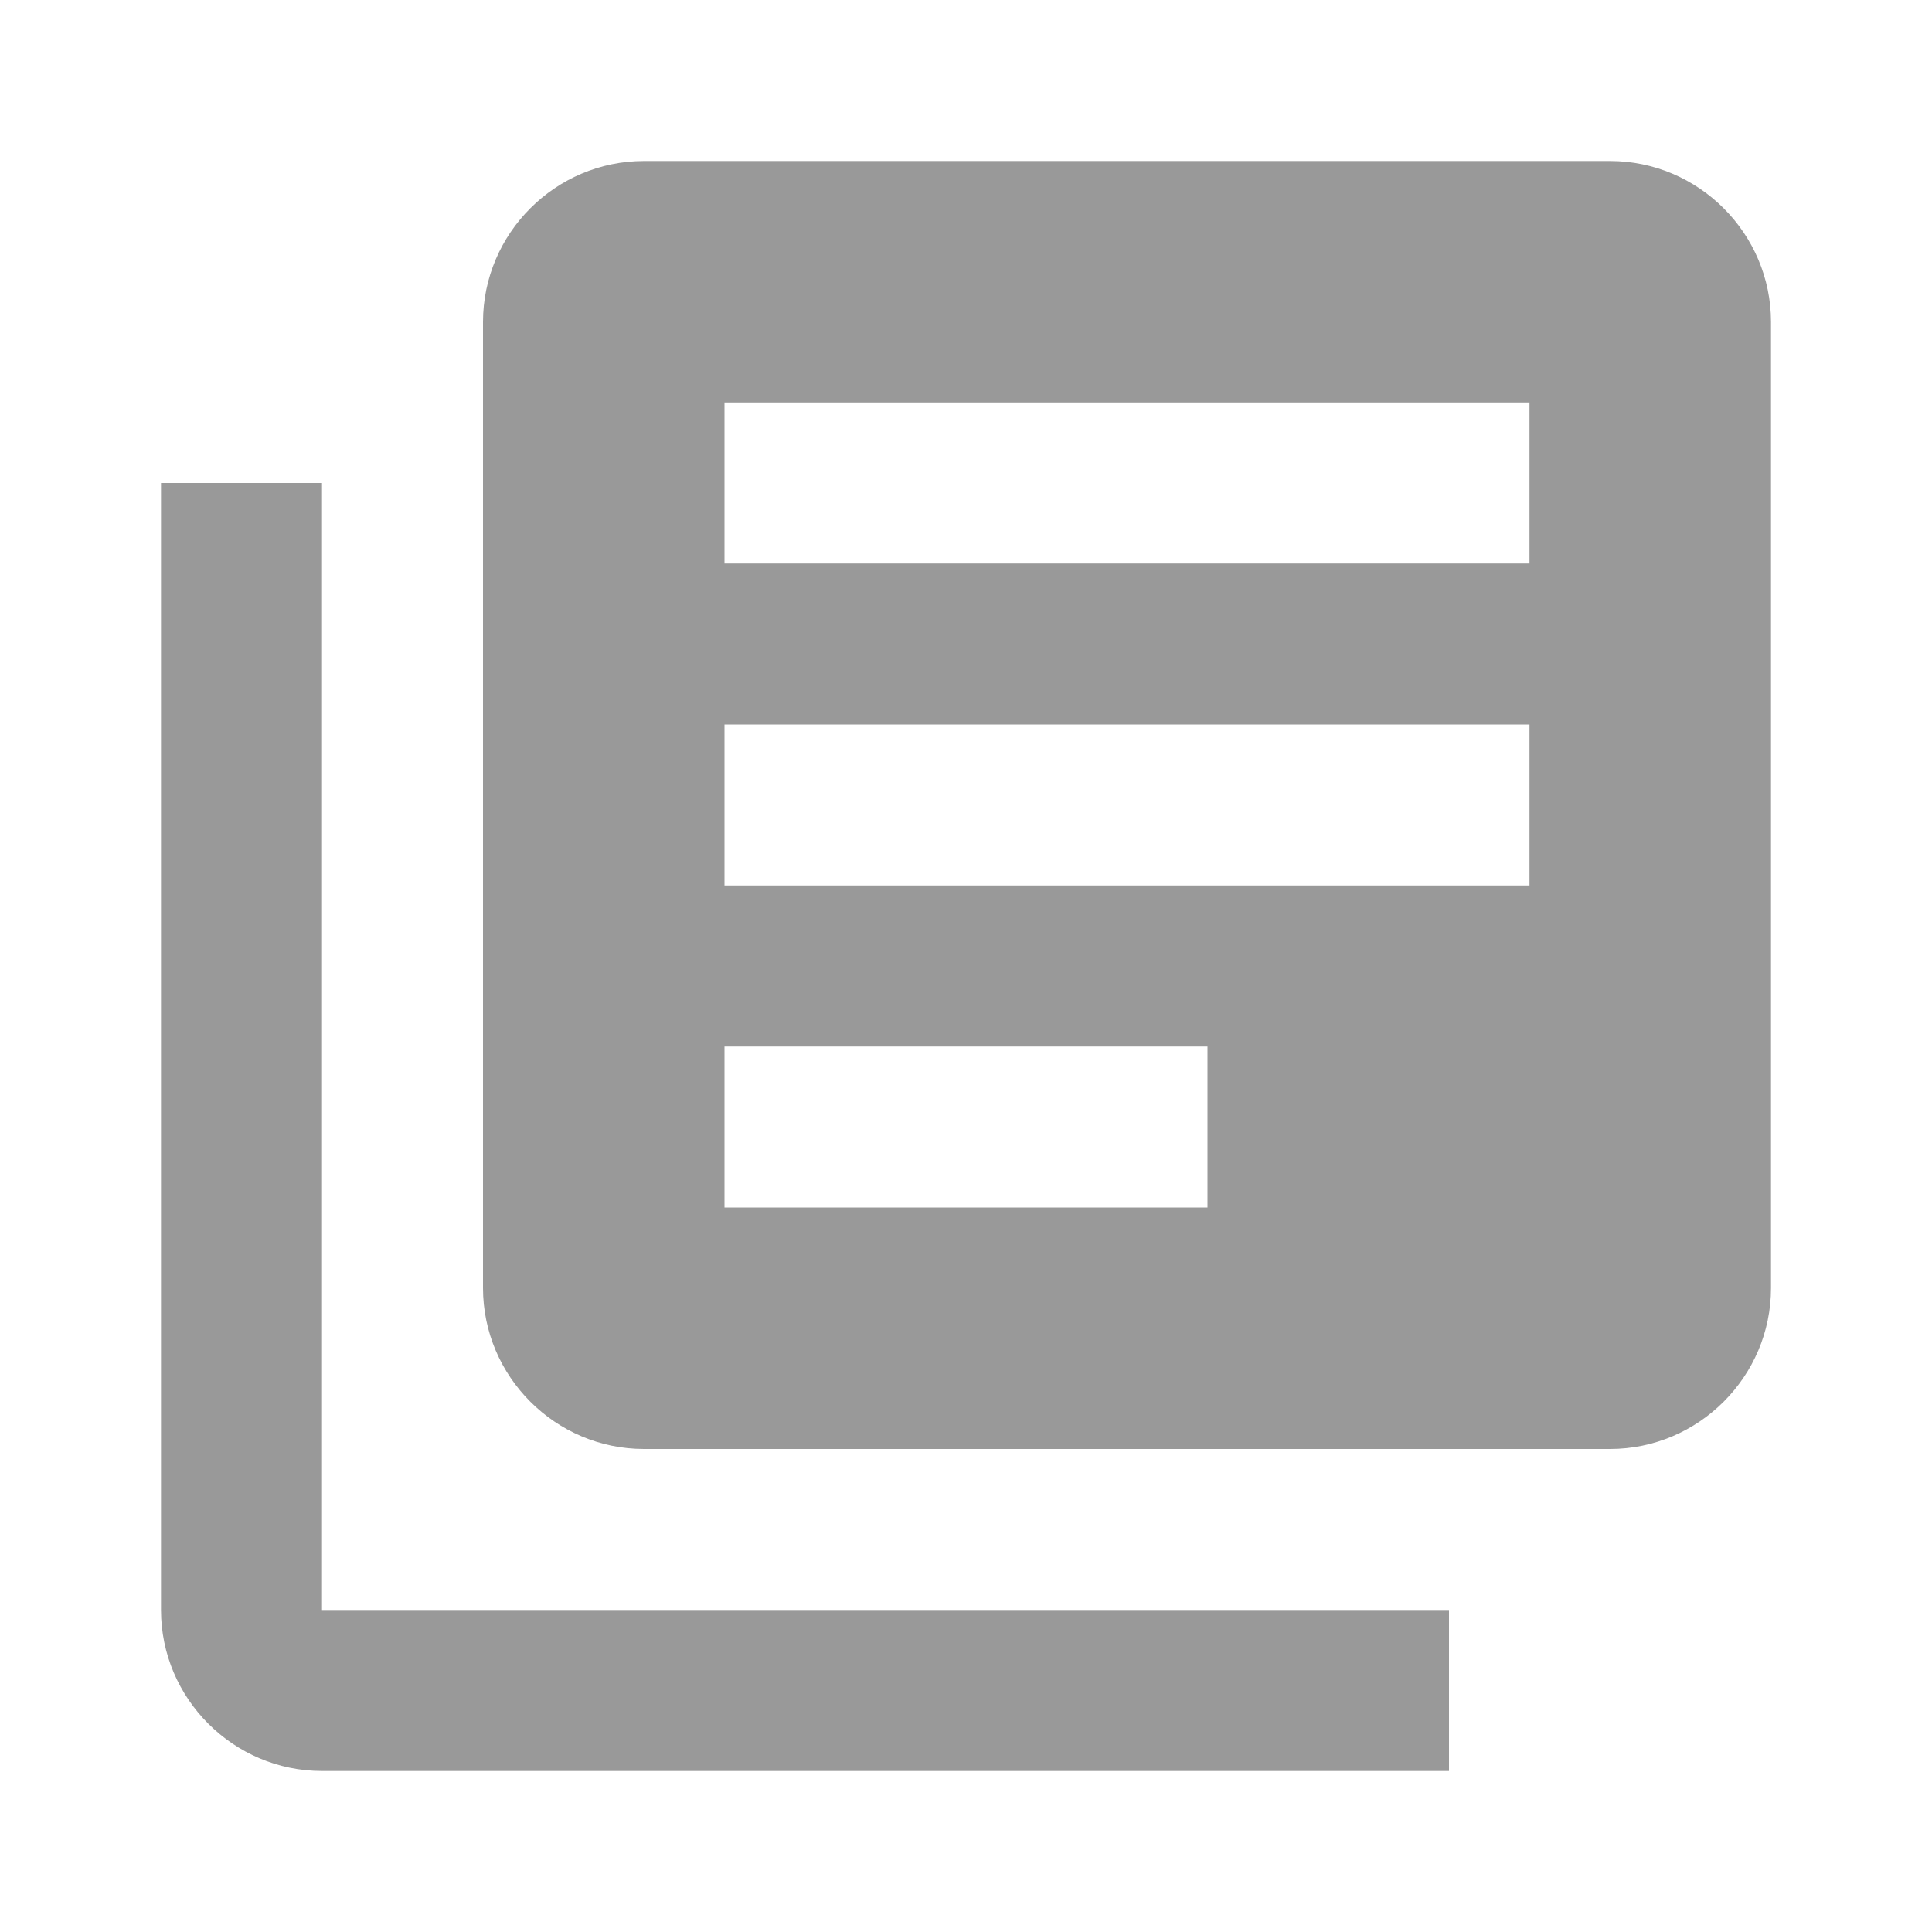
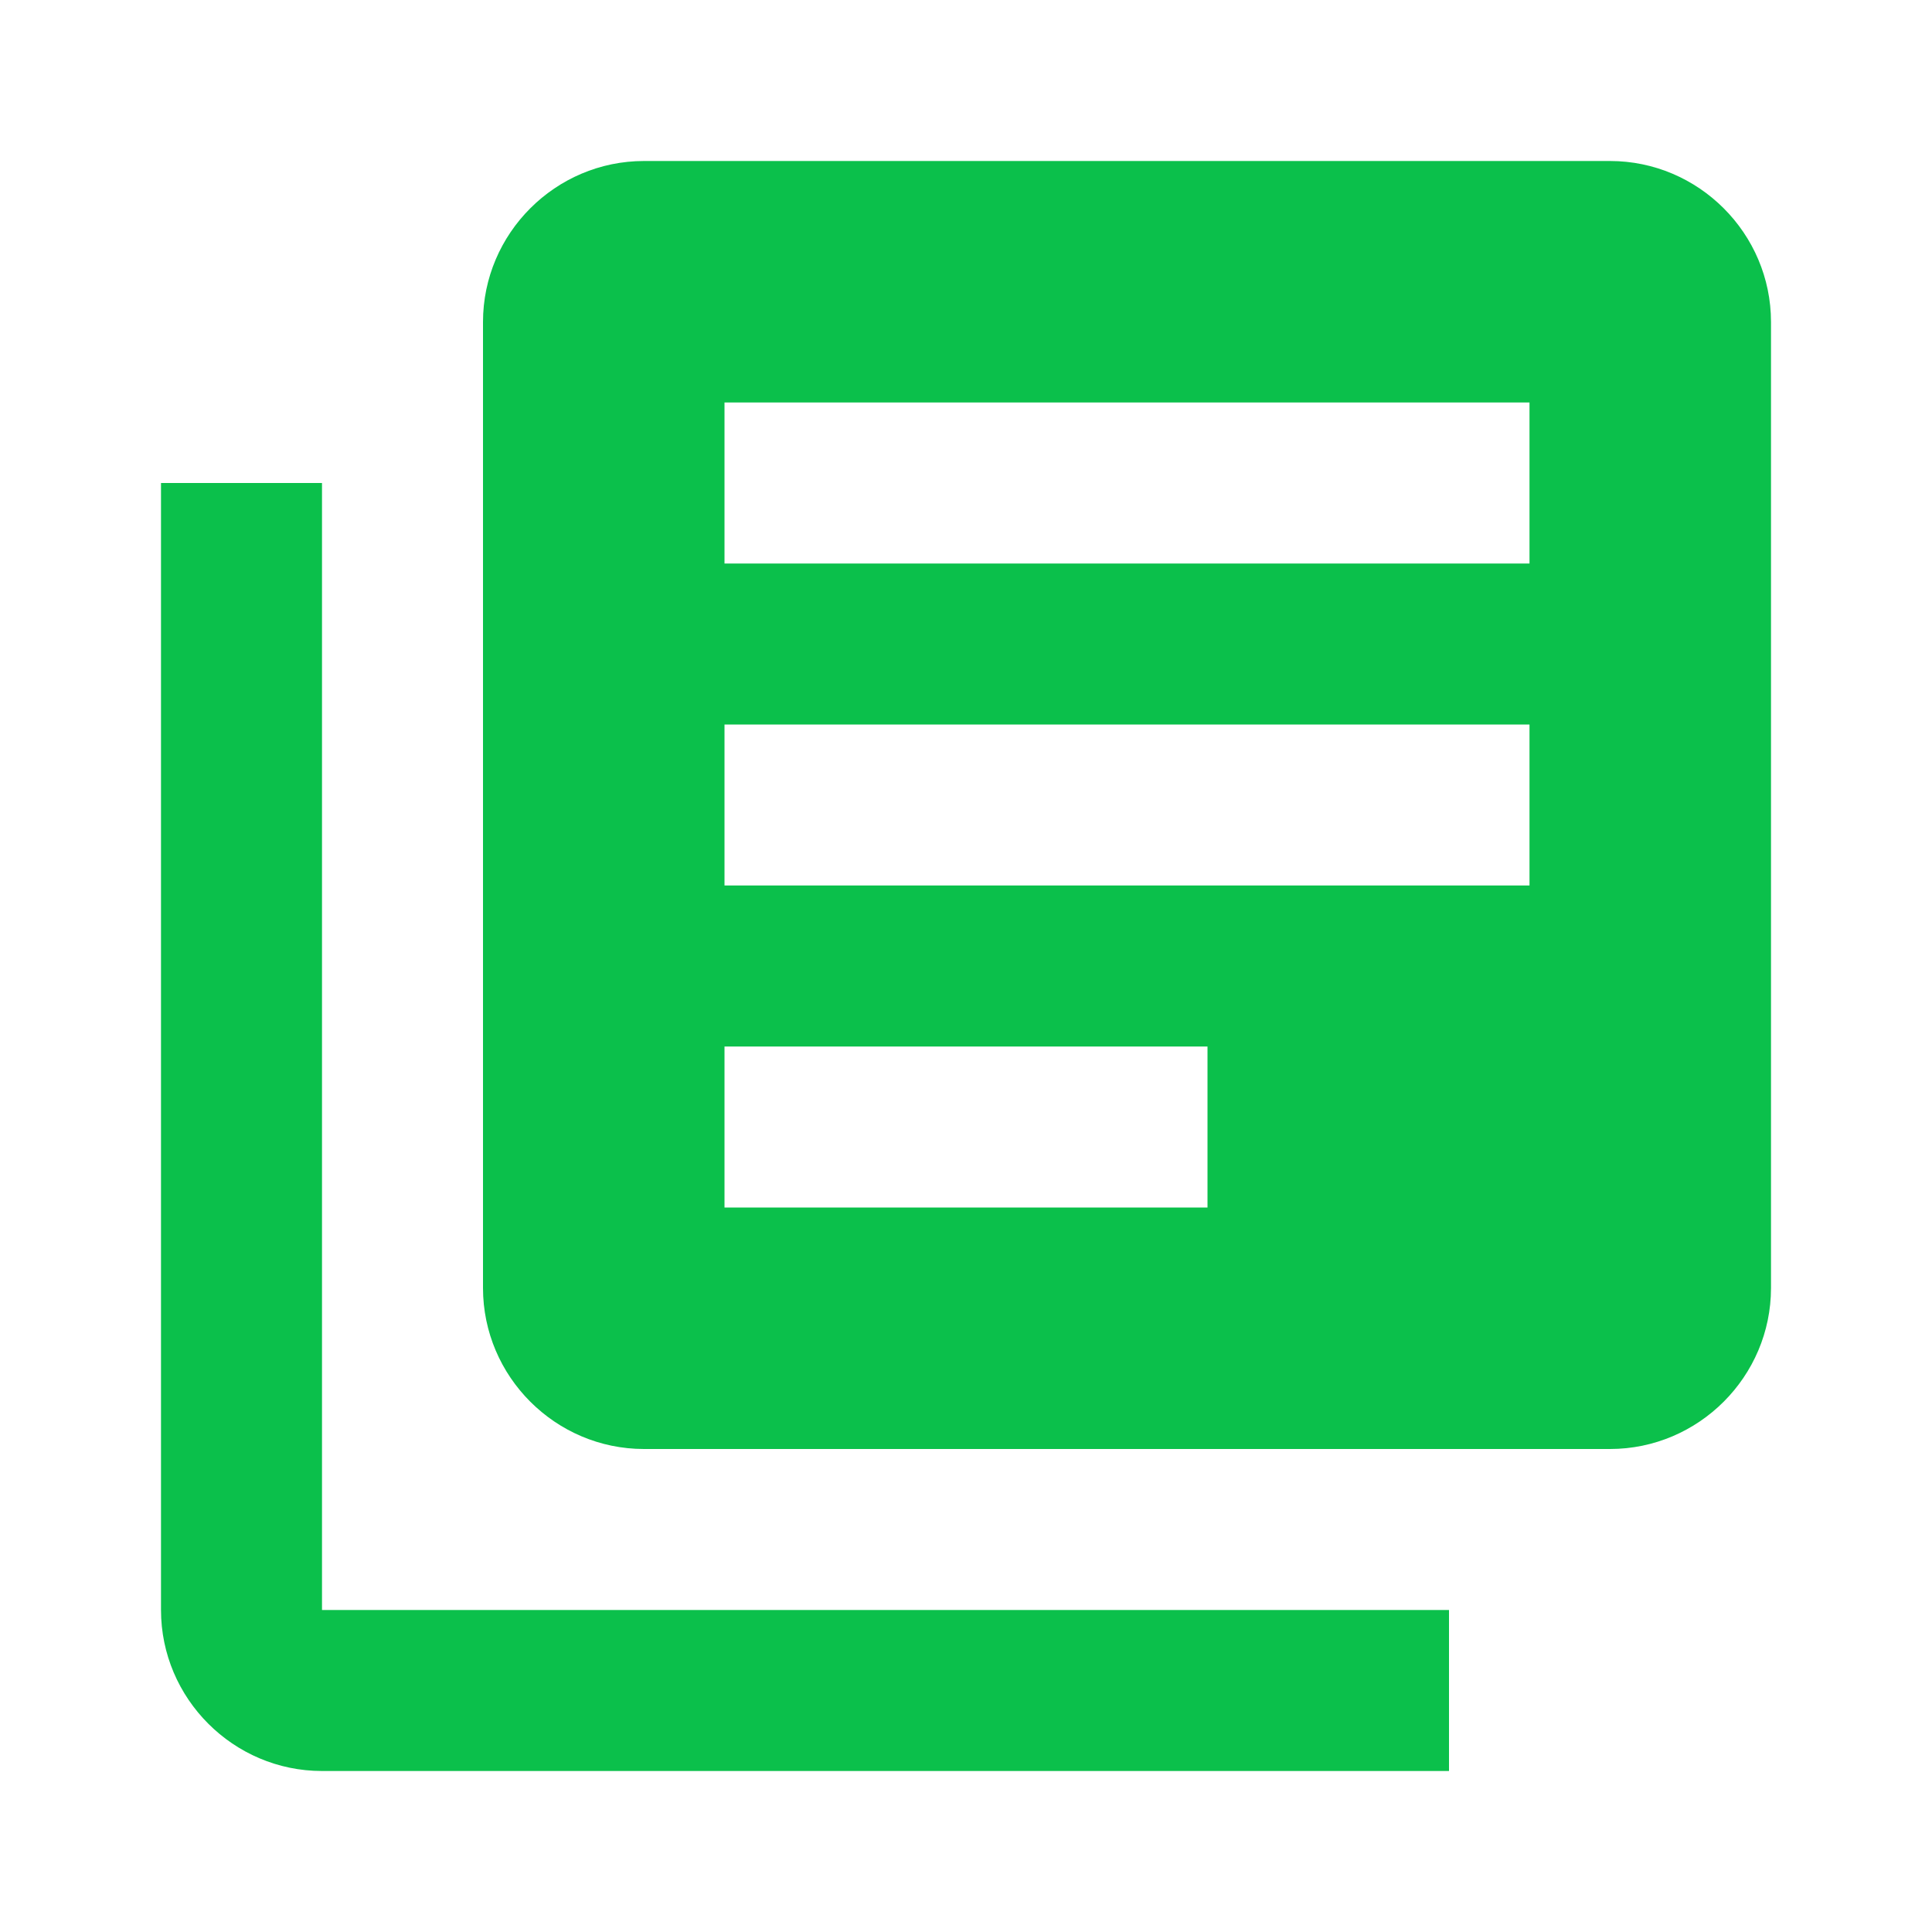
<svg xmlns="http://www.w3.org/2000/svg" fill="#000000" height="48" viewBox="0 0 24 24" width="48" id="svg2" version="1.1">
  <defs id="defs10" />
  <path d="M0 0h24v24H0z" fill="none" id="path4" />
-   <path d="M4 6H2v14c0 1.1.9 2 2 2h14v-2H4V6zm16-4H8c-1.1 0-2 .9-2 2v12c0 1.1.9 2 2 2h12c1.1 0 2-.9 2-2V4c0-1.1-.9-2-2-2zm-1 9H9V9h10v2zm-4 4H9v-2h6v2zm4-8H9V5h10v2z" id="path6" style="fill:#999999" />
+   <path d="M4 6H2v14c0 1.1.9 2 2 2h14v-2H4V6zm16-4H8c-1.1 0-2 .9-2 2v12c0 1.1.9 2 2 2h12c1.1 0 2-.9 2-2V4c0-1.1-.9-2-2-2zm-1 9H9V9h10v2zm-4 4H9v-2h6v2zm4-8H9V5h10v2z" id="path6" style="fill:#0bc04b;fill-opacity:1" />
</svg>
